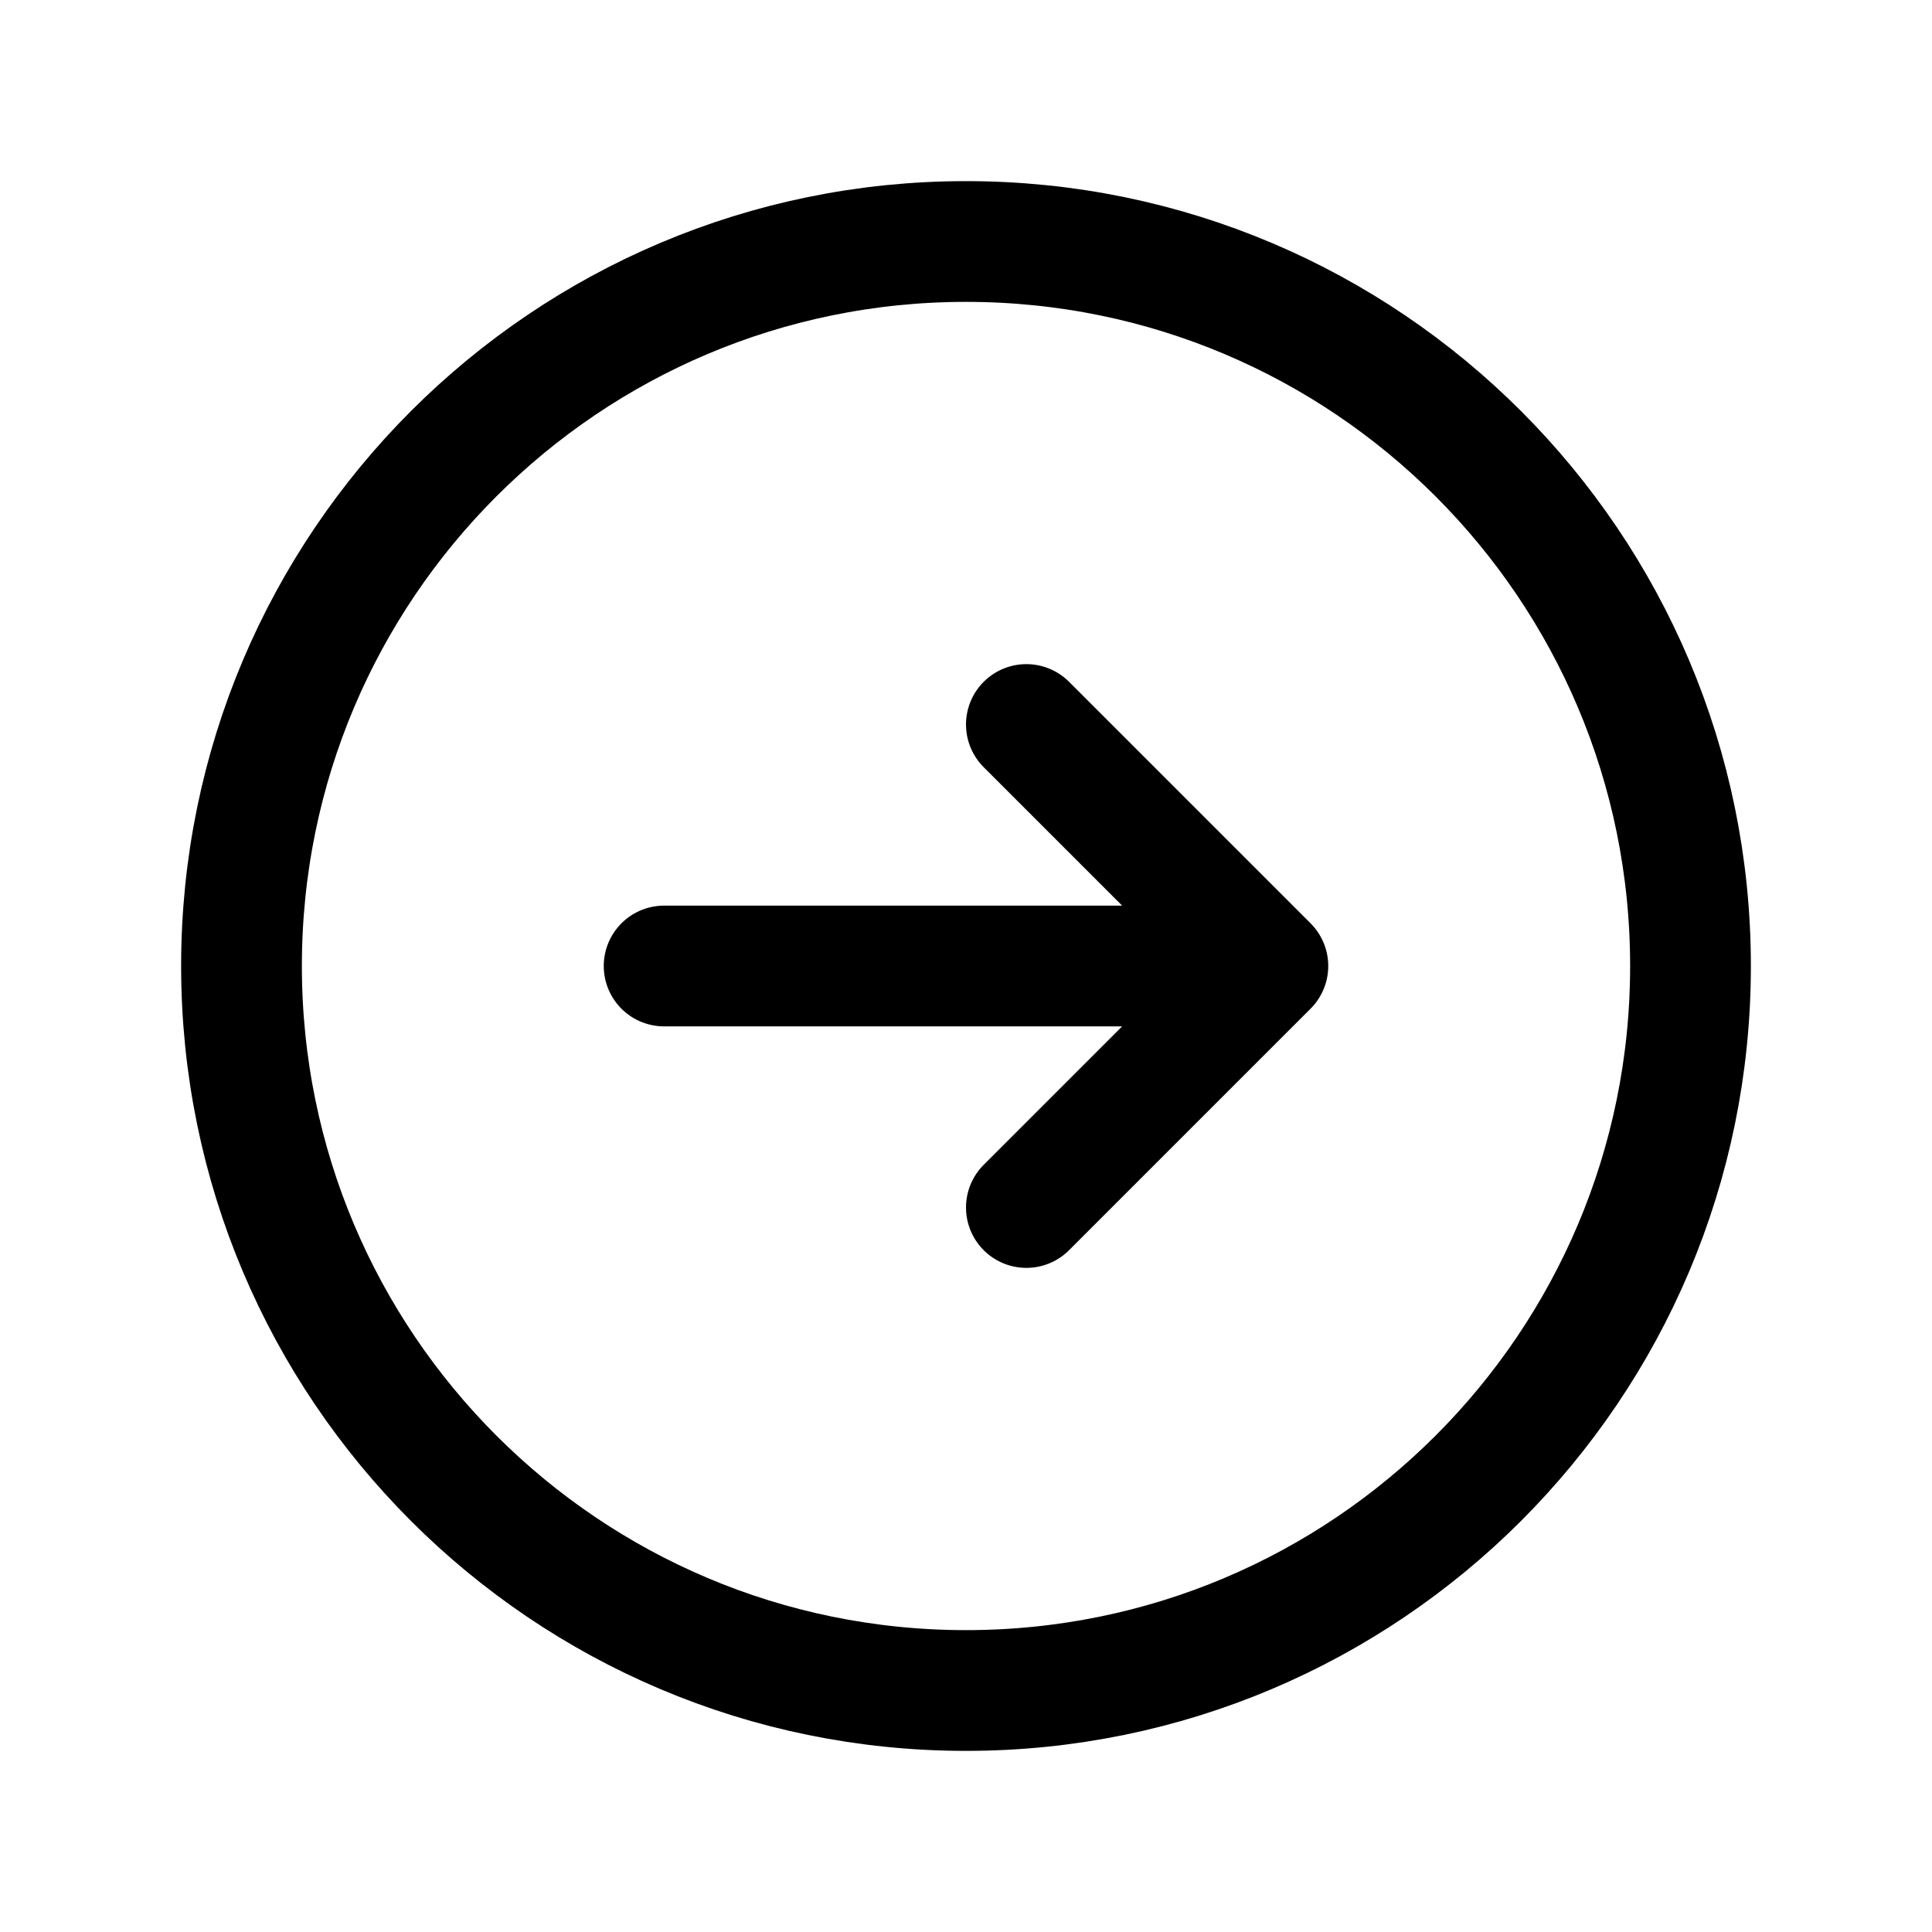
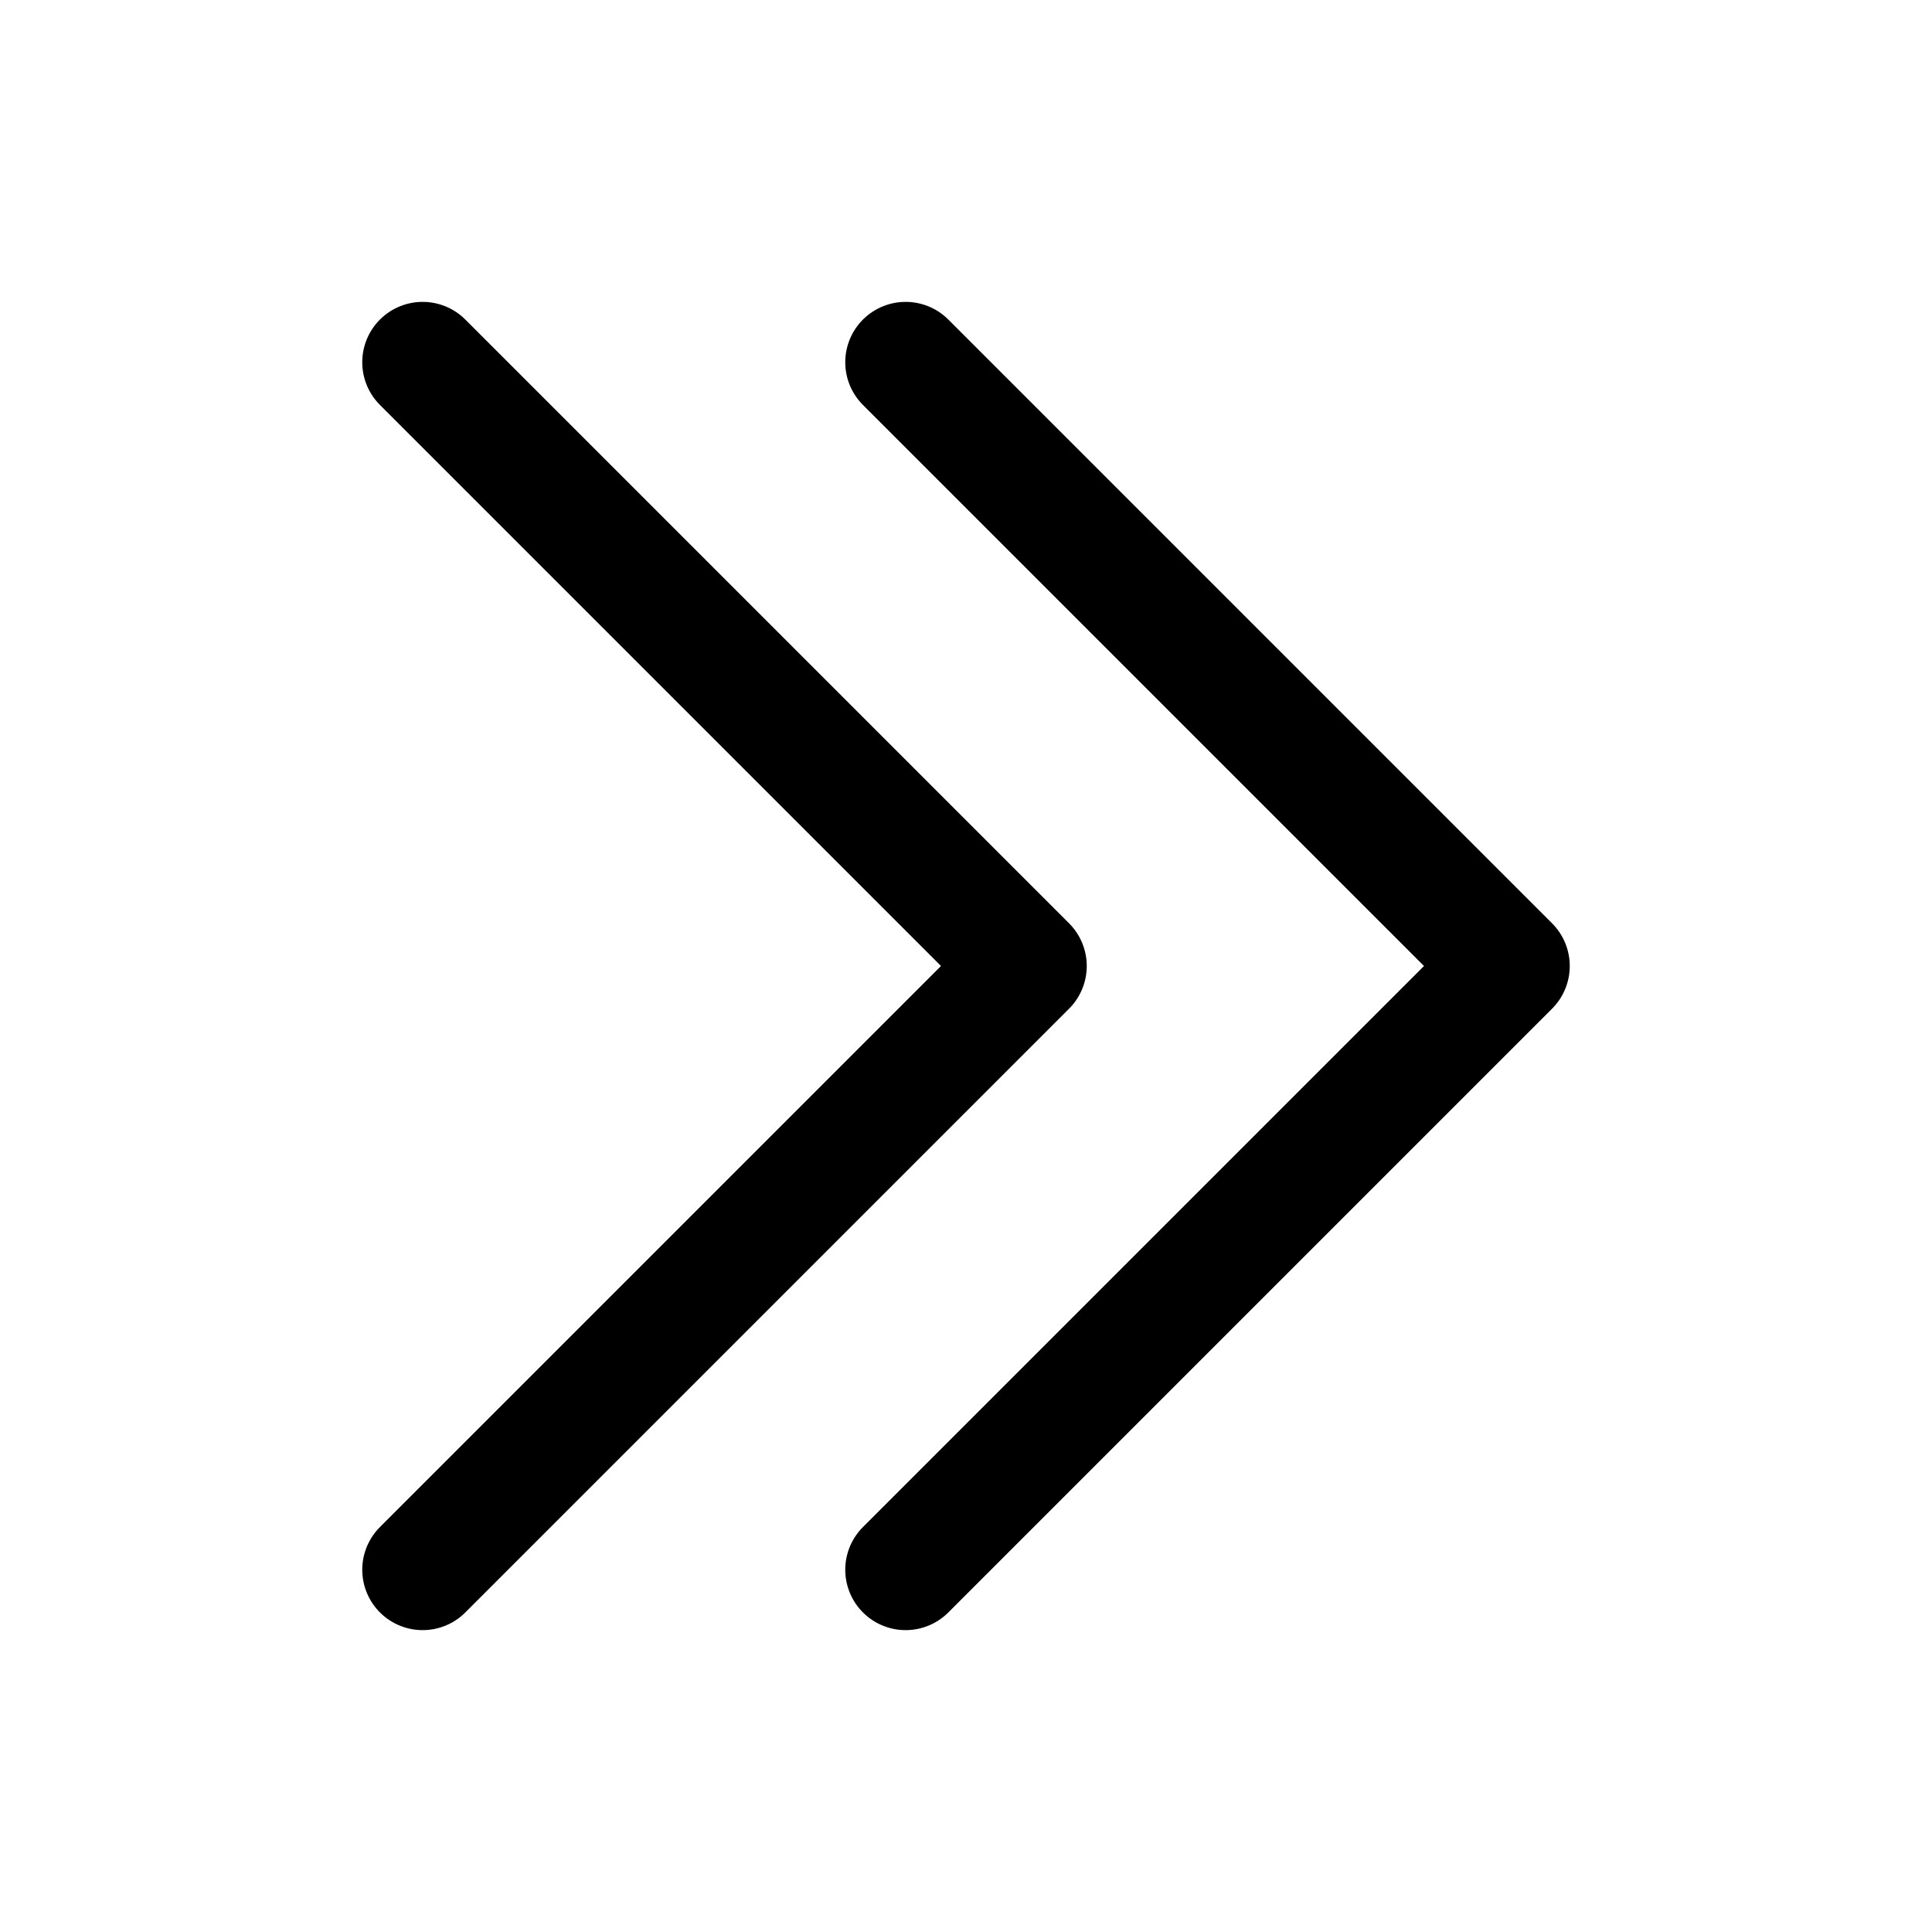
<svg xmlns="http://www.w3.org/2000/svg" fill="none" viewBox="0 0 24 24" stroke-width="1.5" stroke="currentColor" class="w-6 h-6">
-   <path stroke-linecap="round" stroke-linejoin="round" d="M12.75 15l3-3m0 0l-3-3m3 3h-7.5M21 12a9 9 0 11-18 0 9 9 0 0118 0z" />
+   <path stroke-linecap="round" stroke-linejoin="round" d="M11.25 4.5l7.5 7.5-7.5 7.5m-6-15l7.5 7.5-7.5 7.5" />
</svg>
